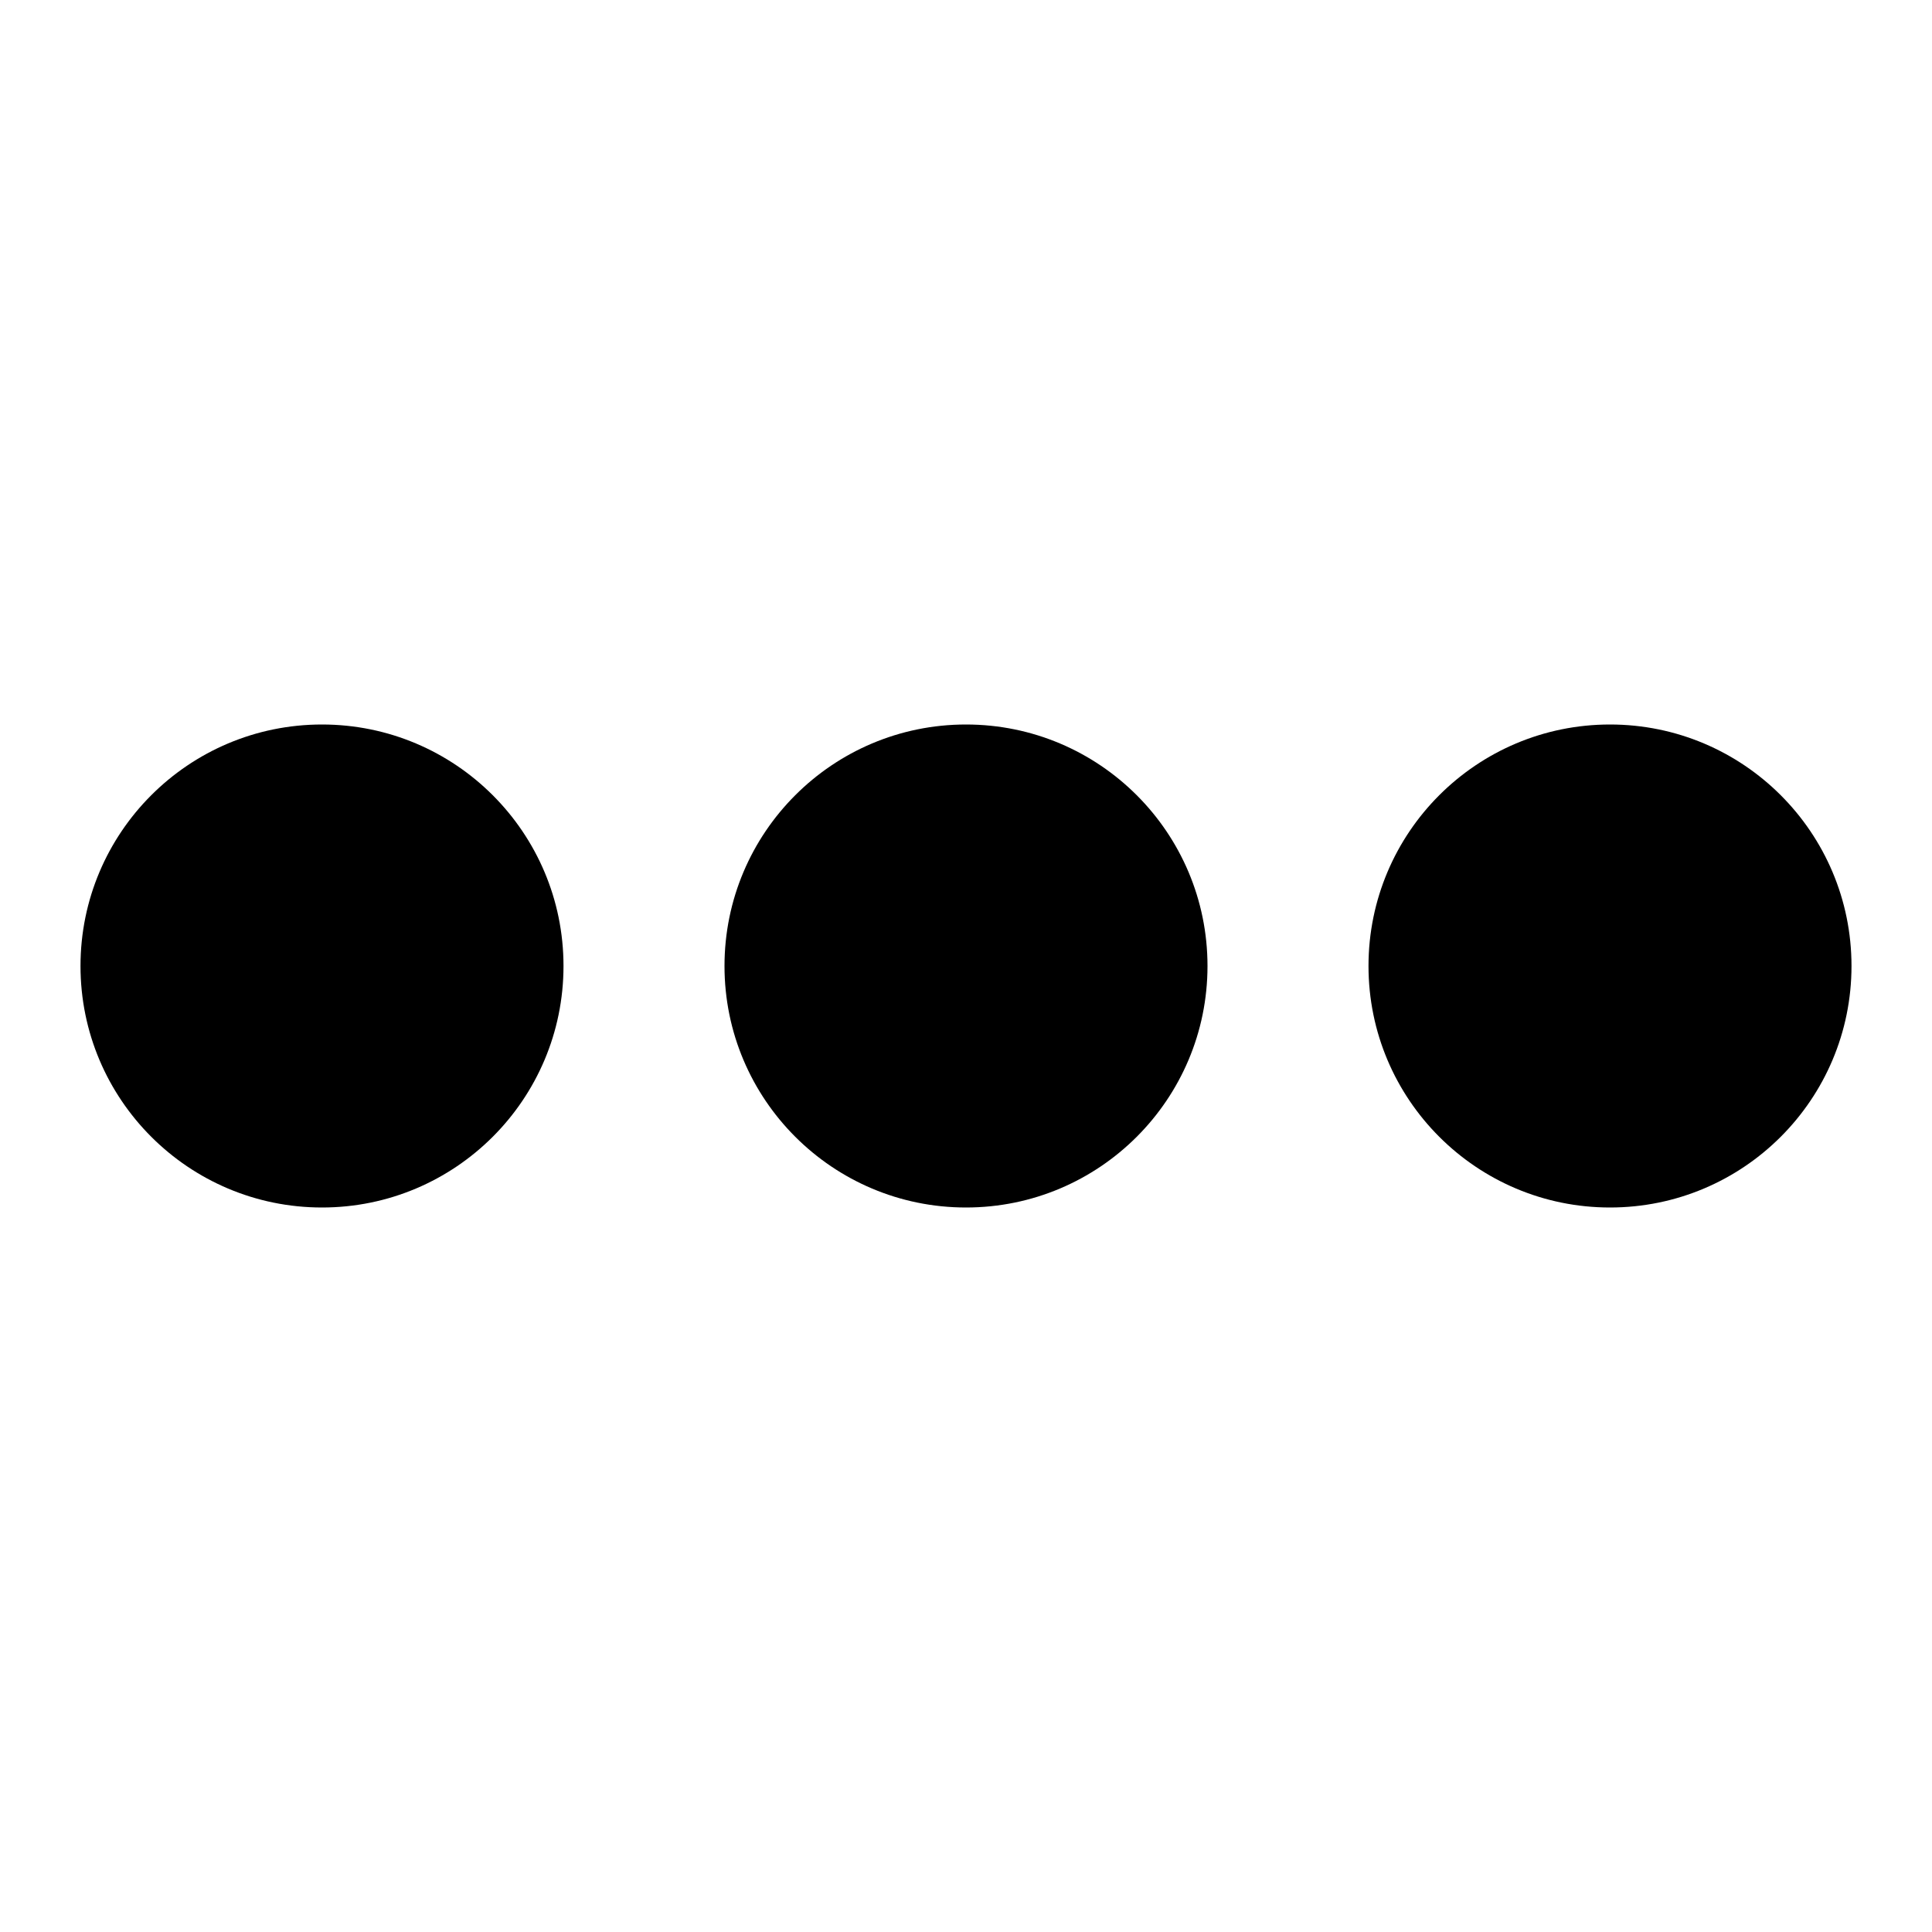
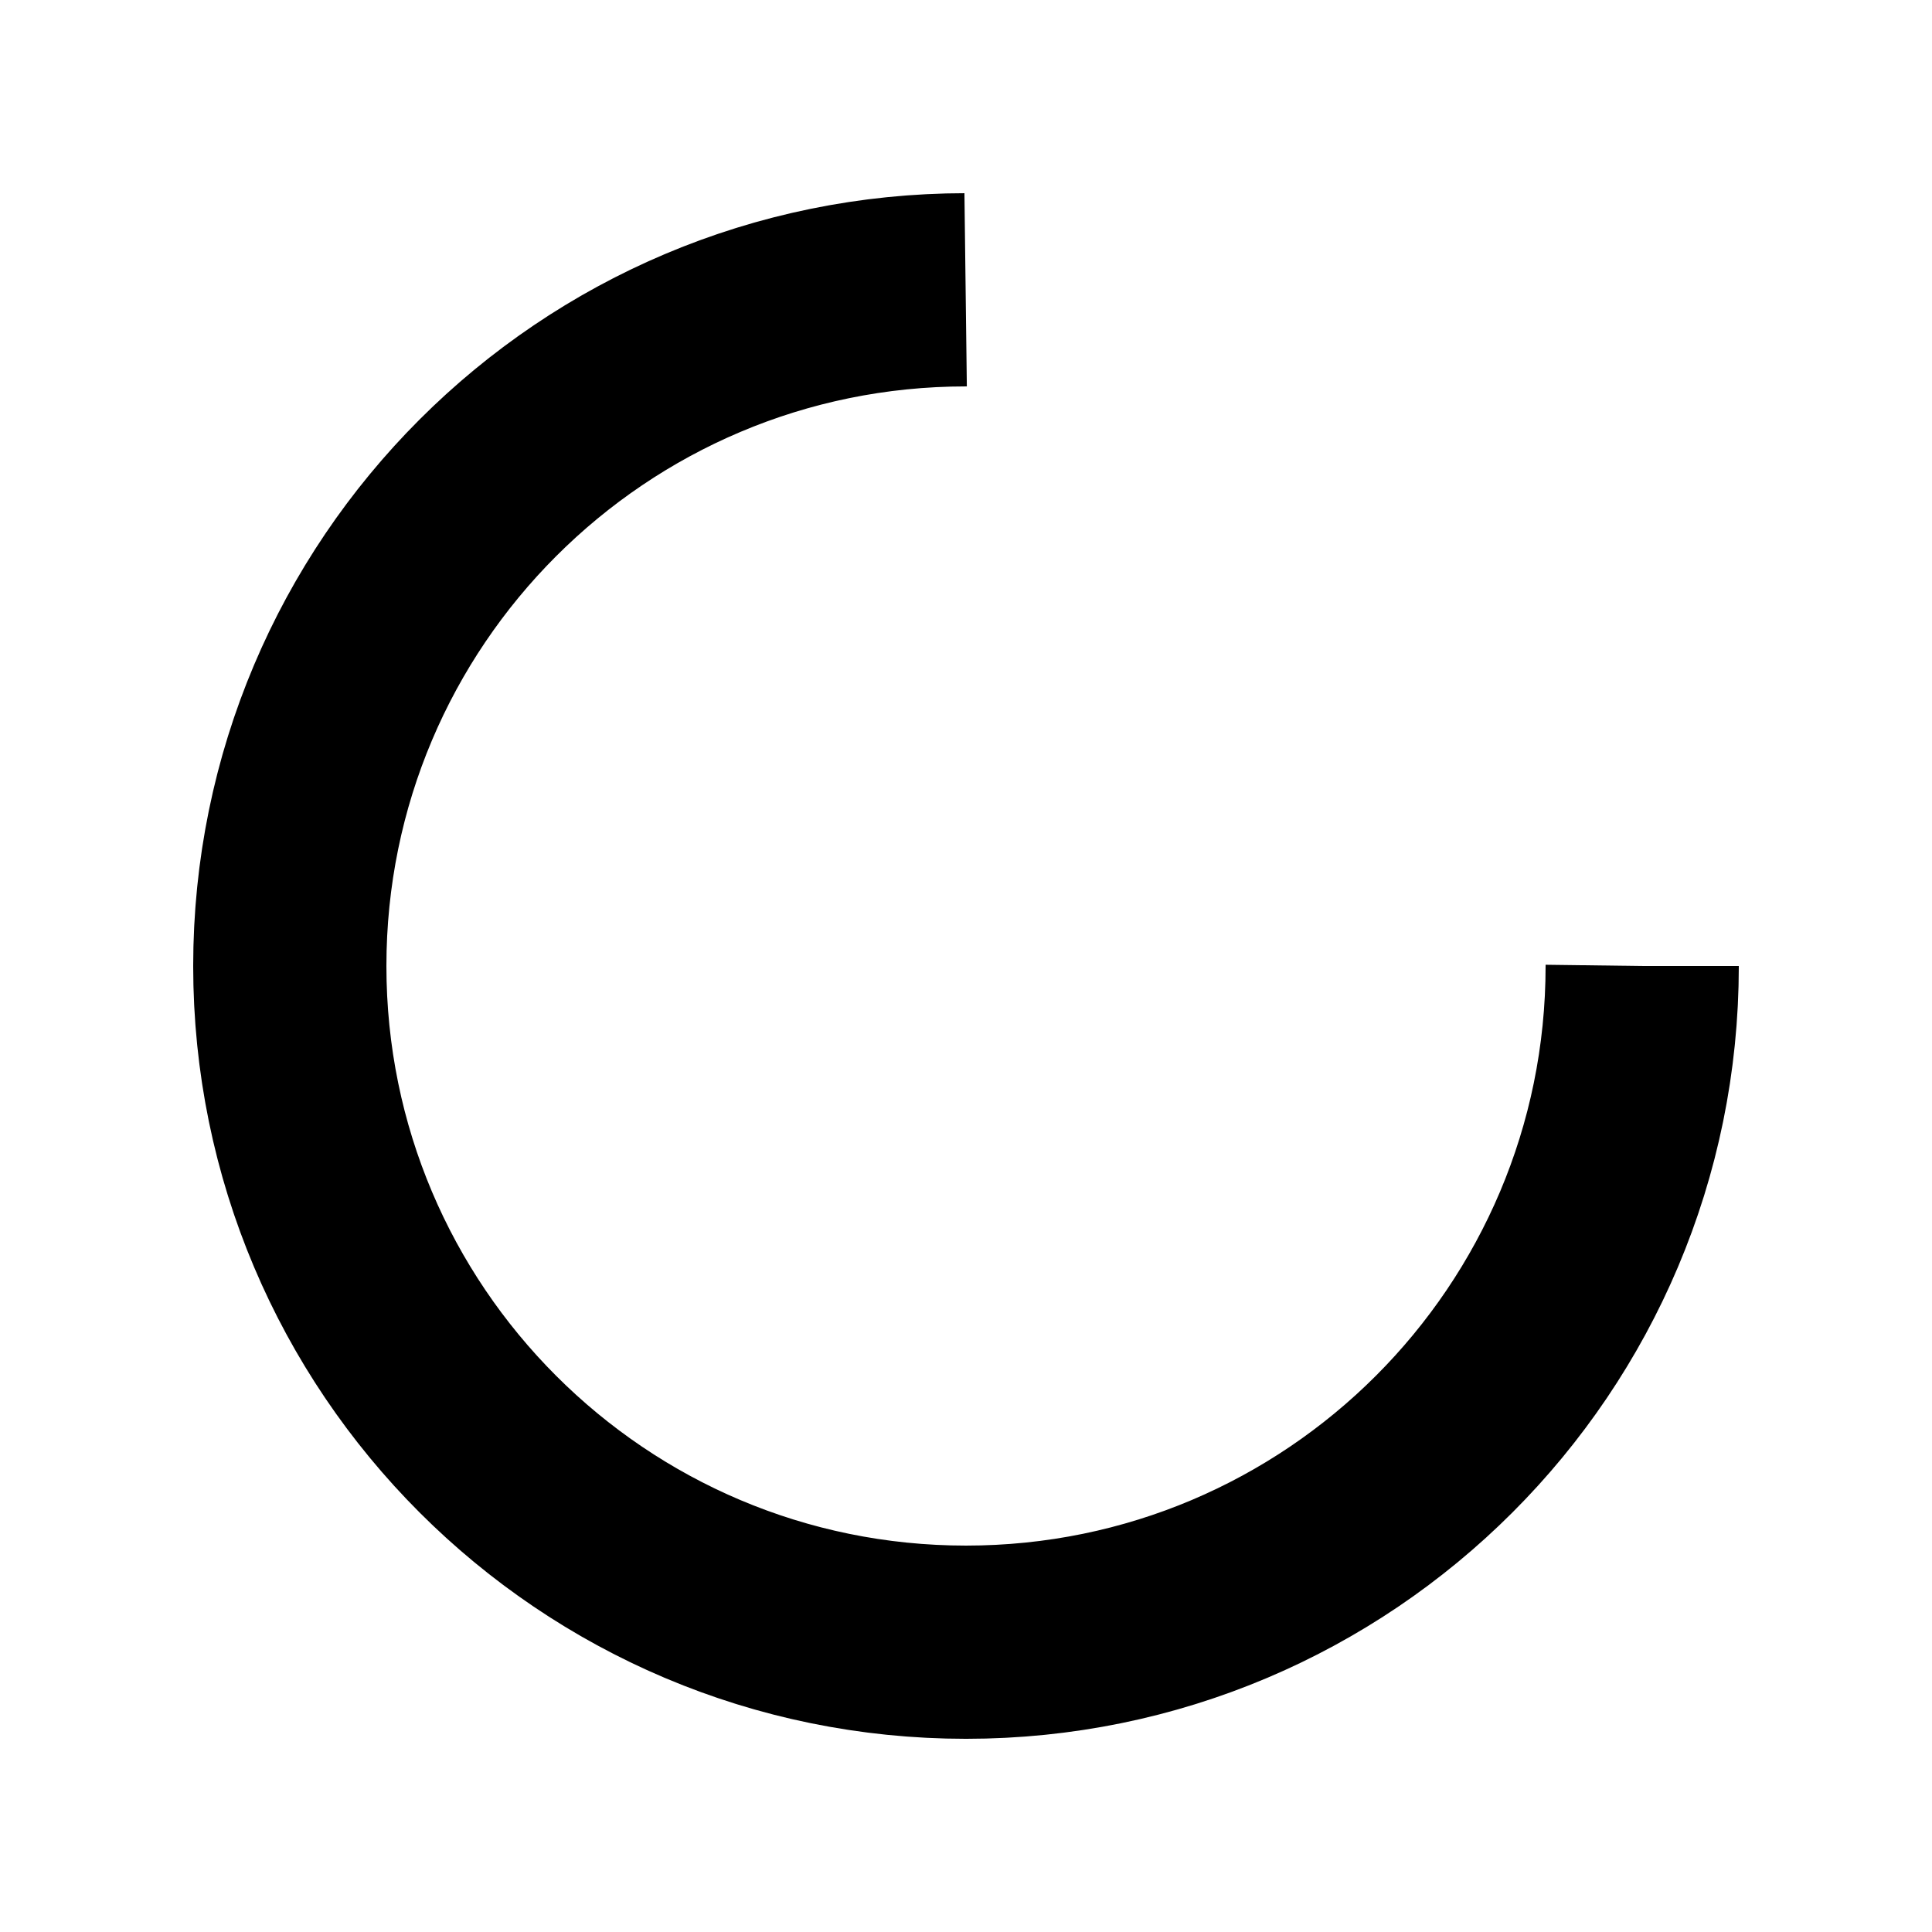
- <svg xmlns="http://www.w3.org/2000/svg" width="24" height="24" viewBox="0 0 24 24">
-   <circle cx="4" cy="12" r="3">
-     <animate id="a" begin="0;b.end-0.25s" attributeName="r" dur="0.75s" values="3;.2;3" />
-   </circle>
-   <circle cx="12" cy="12" r="3">
-     <animate begin="a.end-0.6s" attributeName="r" dur="0.75s" values="3;.2;3" />
-   </circle>
-   <circle cx="20" cy="12" r="3">
-     <animate id="b" begin="a.end-0.45s" attributeName="r" dur="0.75s" values="3;.2;3" />
+ <svg xmlns="http://www.w3.org/2000/svg" style="margin: auto; background: none; display: block; shape-rendering: auto;" width="80px" height="80px" viewBox="0 0 100 100" preserveAspectRatio="xMidYMid">
+   <circle cx="50" cy="50" fill="none" stroke="currentColor" stroke-width="10" r="35" stroke-dasharray="164.934 56.978">
+     <animateTransform attributeName="transform" type="rotate" repeatCount="indefinite" dur="1s" values="0 50 50;360 50 50" keyTimes="0;1" />
  </circle>
</svg>
